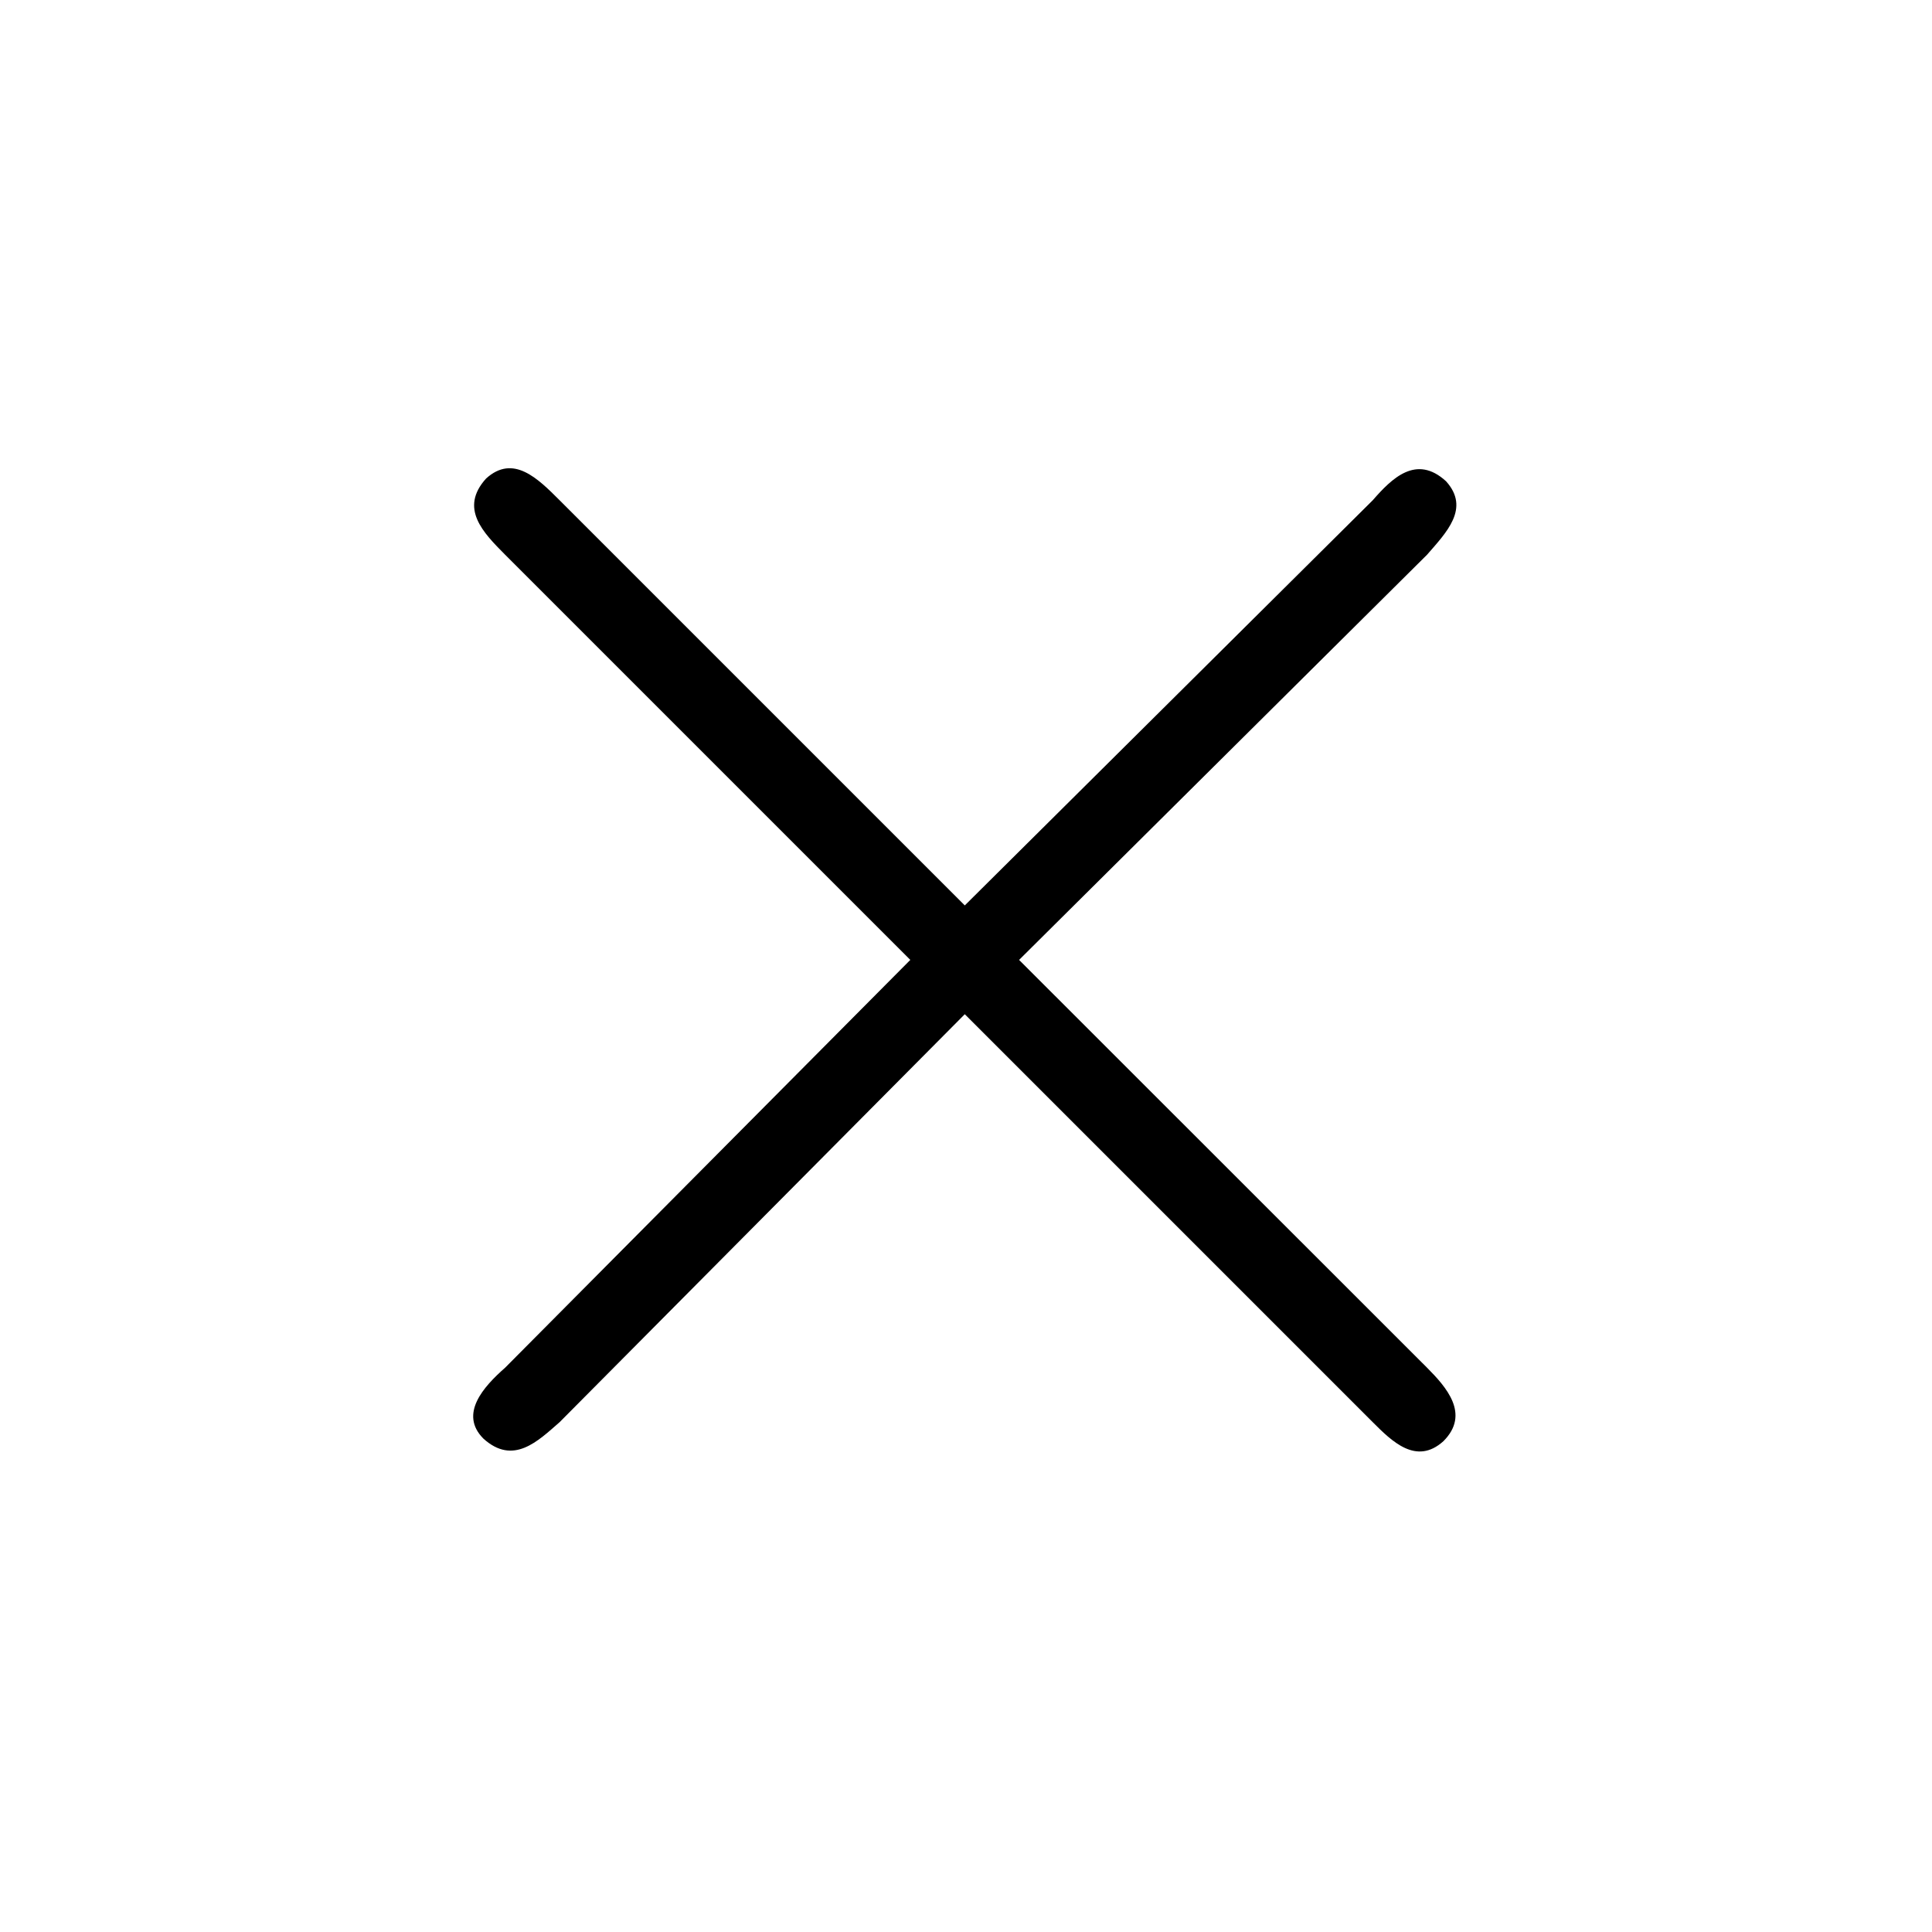
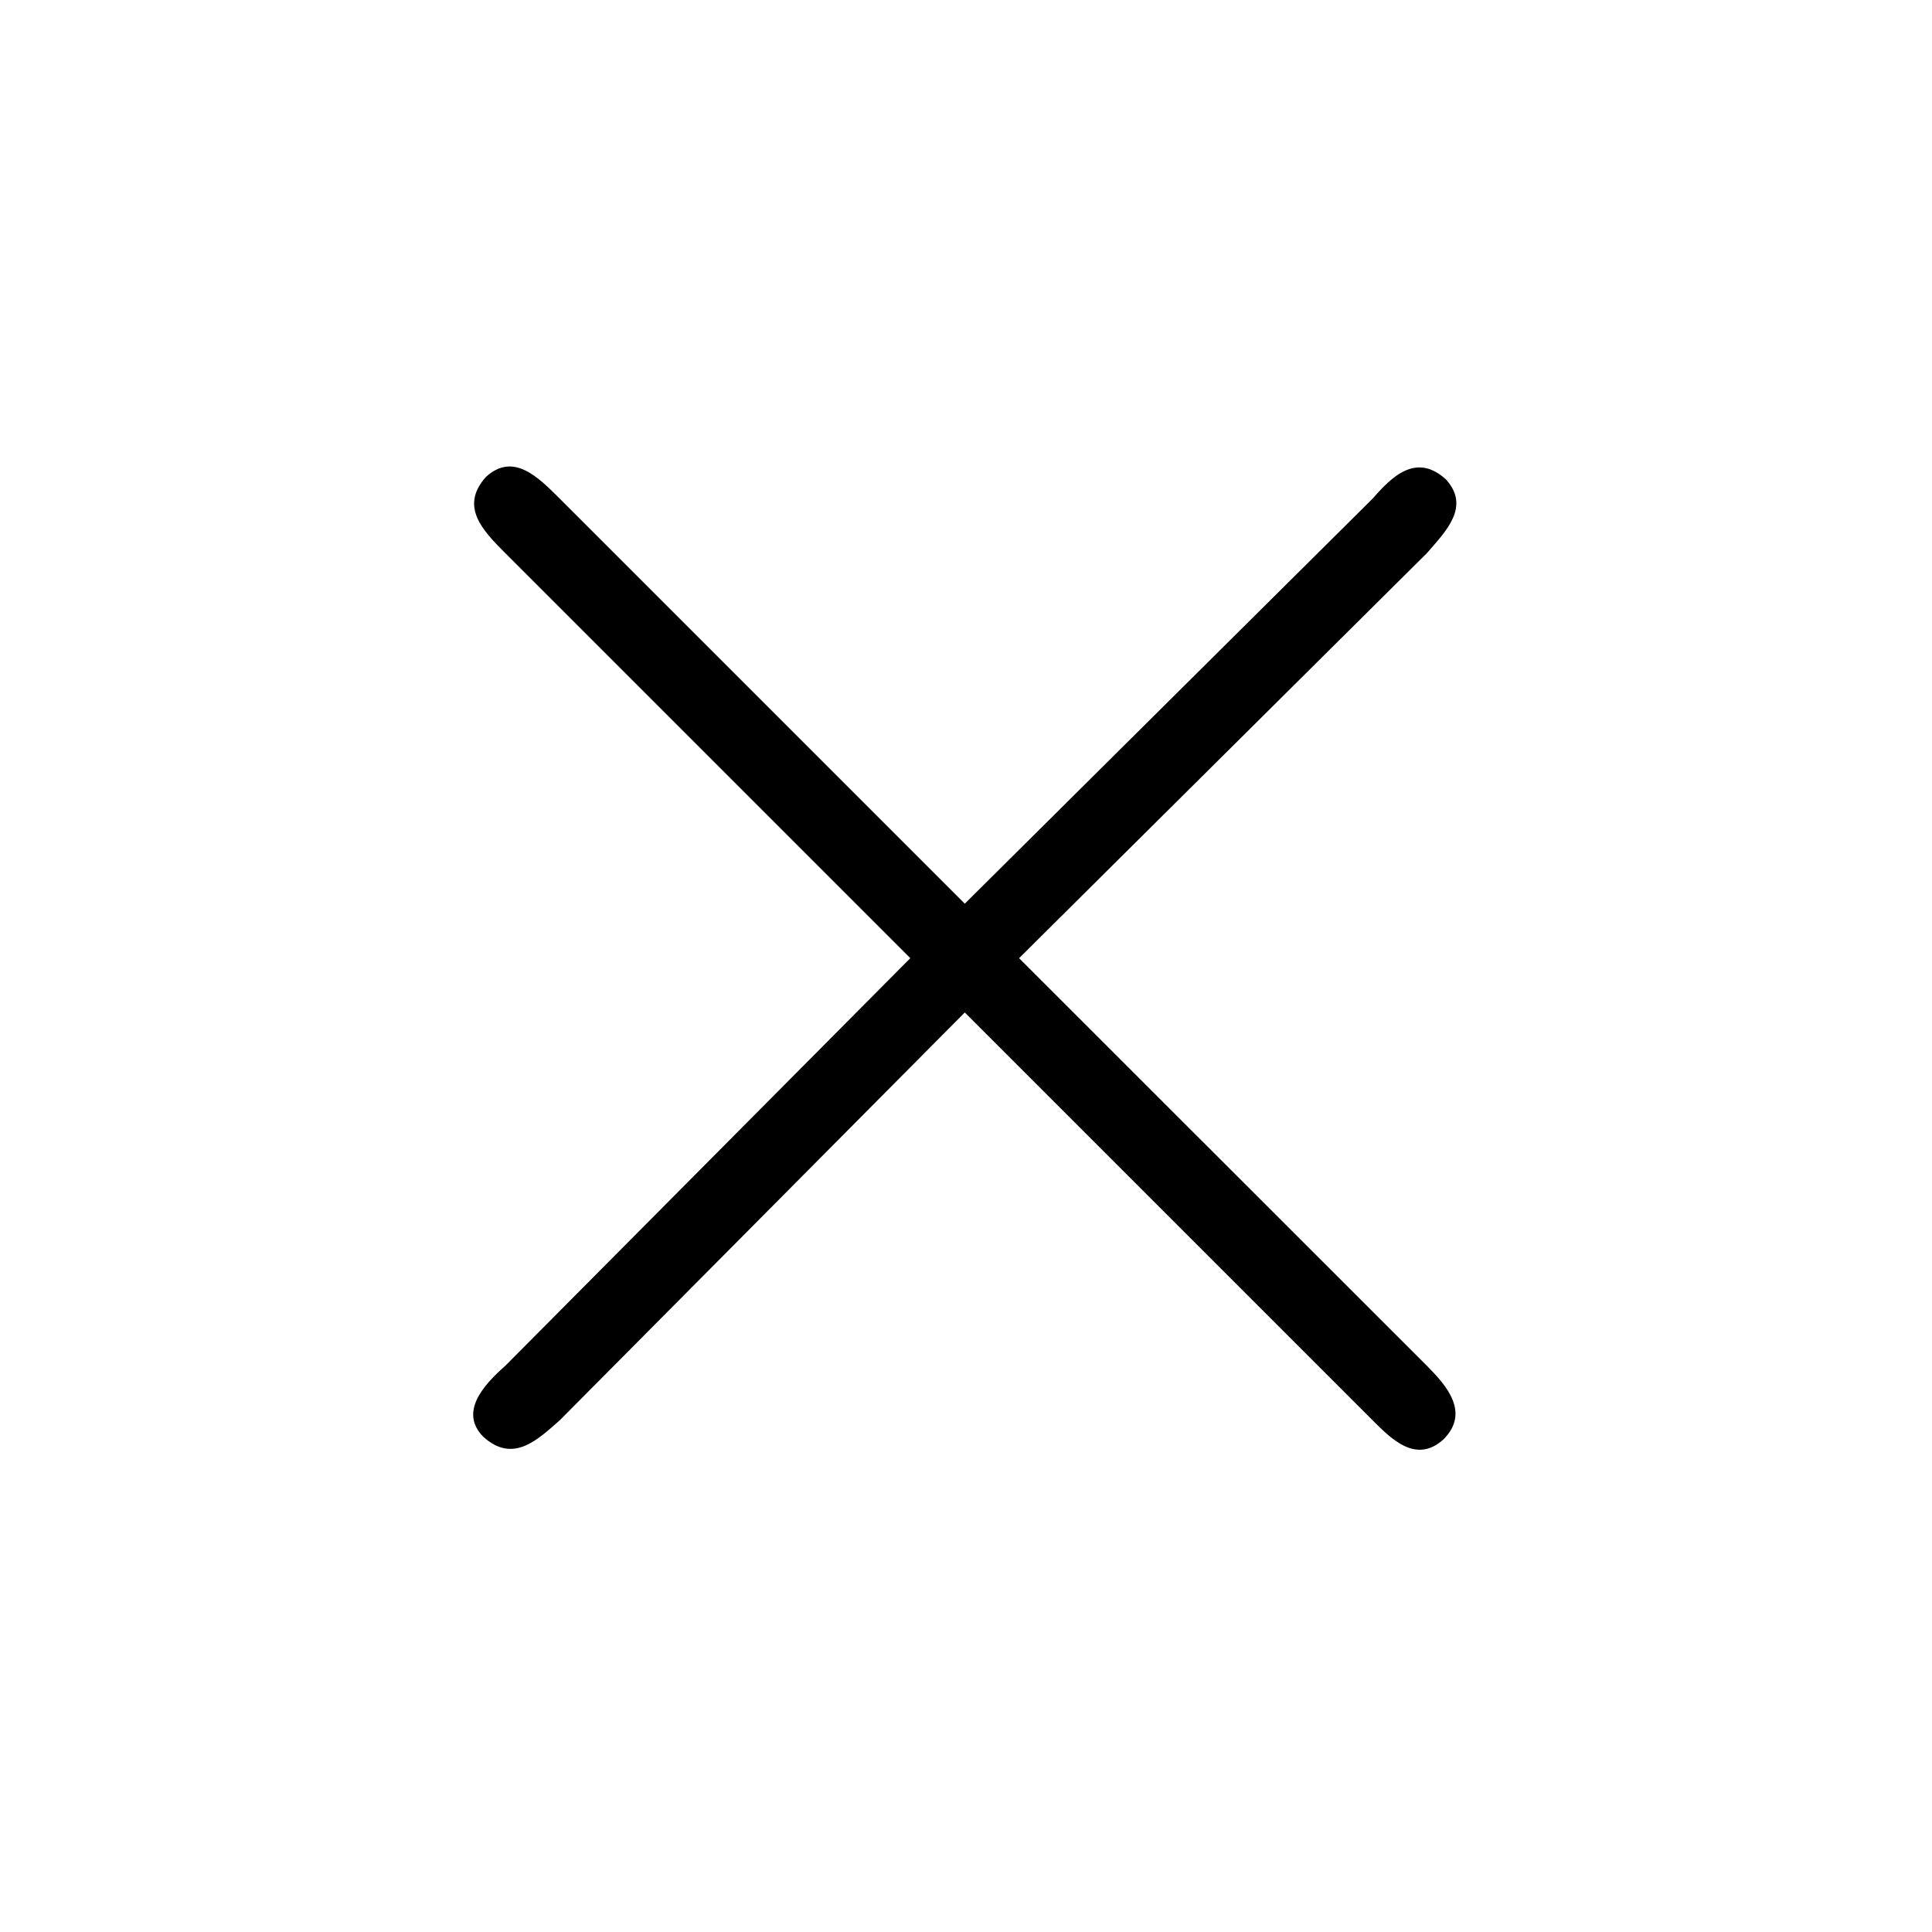
<svg xmlns="http://www.w3.org/2000/svg" xmlns:xlink="http://www.w3.org/1999/xlink" width="11.1pt" height="11.1pt" viewBox="0 0 11.1 11.1" version="1.1">
  <defs>
    <g>
      <symbol overflow="visible" id="glyph0-0">
        <path style="stroke:none;" d="" />
      </symbol>
      <symbol overflow="visible" id="glyph0-1">
        <path style="stroke:none;" d="M 7.312 -5.734 C 7.141 -5.891 7 -5.75 6.891 -5.625 L 4.547 -3.297 L 2.219 -5.625 C 2.094 -5.75 1.953 -5.891 1.797 -5.75 C 1.641 -5.578 1.781 -5.438 1.906 -5.312 L 4.234 -2.984 L 1.906 -0.641 C 1.781 -0.531 1.641 -0.375 1.781 -0.234 C 1.953 -0.078 2.094 -0.219 2.219 -0.328 L 4.547 -2.672 L 6.891 -0.328 C 7 -0.219 7.141 -0.078 7.297 -0.219 C 7.453 -0.375 7.312 -0.531 7.203 -0.641 L 4.859 -2.984 L 7.203 -5.312 C 7.312 -5.438 7.453 -5.578 7.312 -5.734 Z M 7.312 -5.734 " />
      </symbol>
    </g>
  </defs>
  <g id="surface1">
    <g style="fill:rgb(0%,0%,0%);fill-opacity:1;">
-       <use xlink:href="#glyph0-1" x="0.996" y="8.499" />
+       <use xlink:href="#glyph0-1" x="0.996" y="8.489" />
    </g>
  </g>
</svg>
